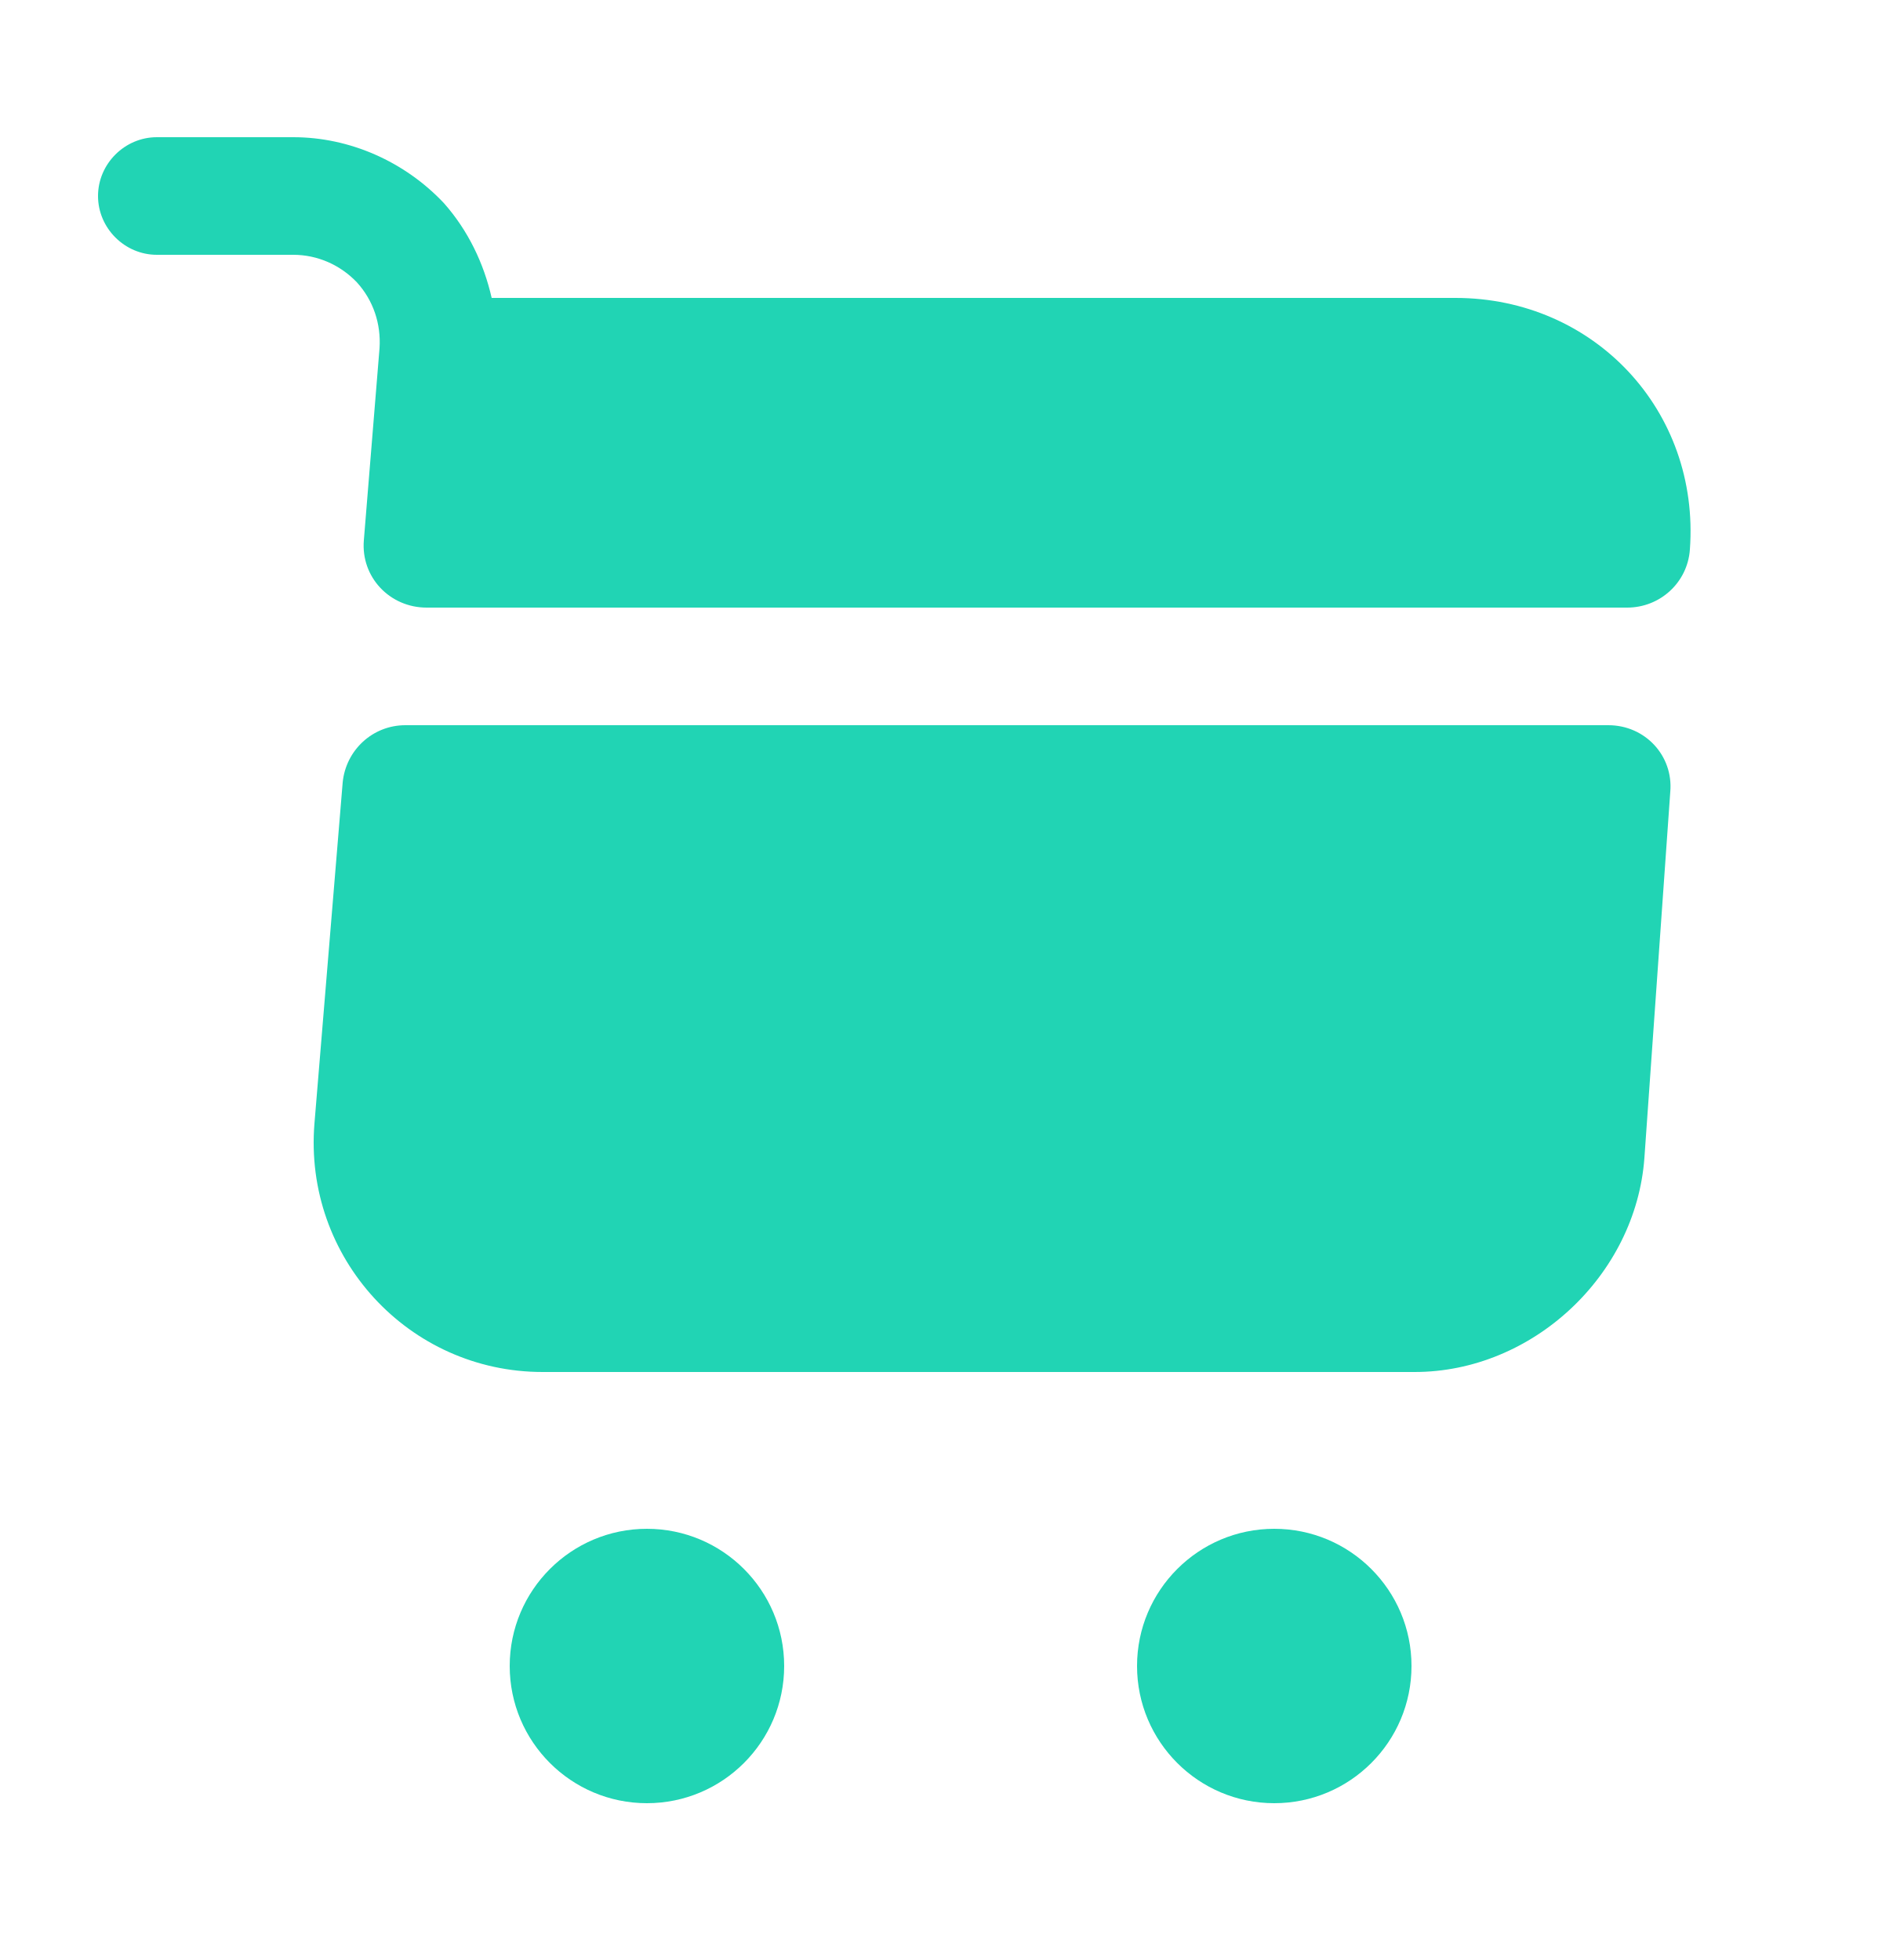
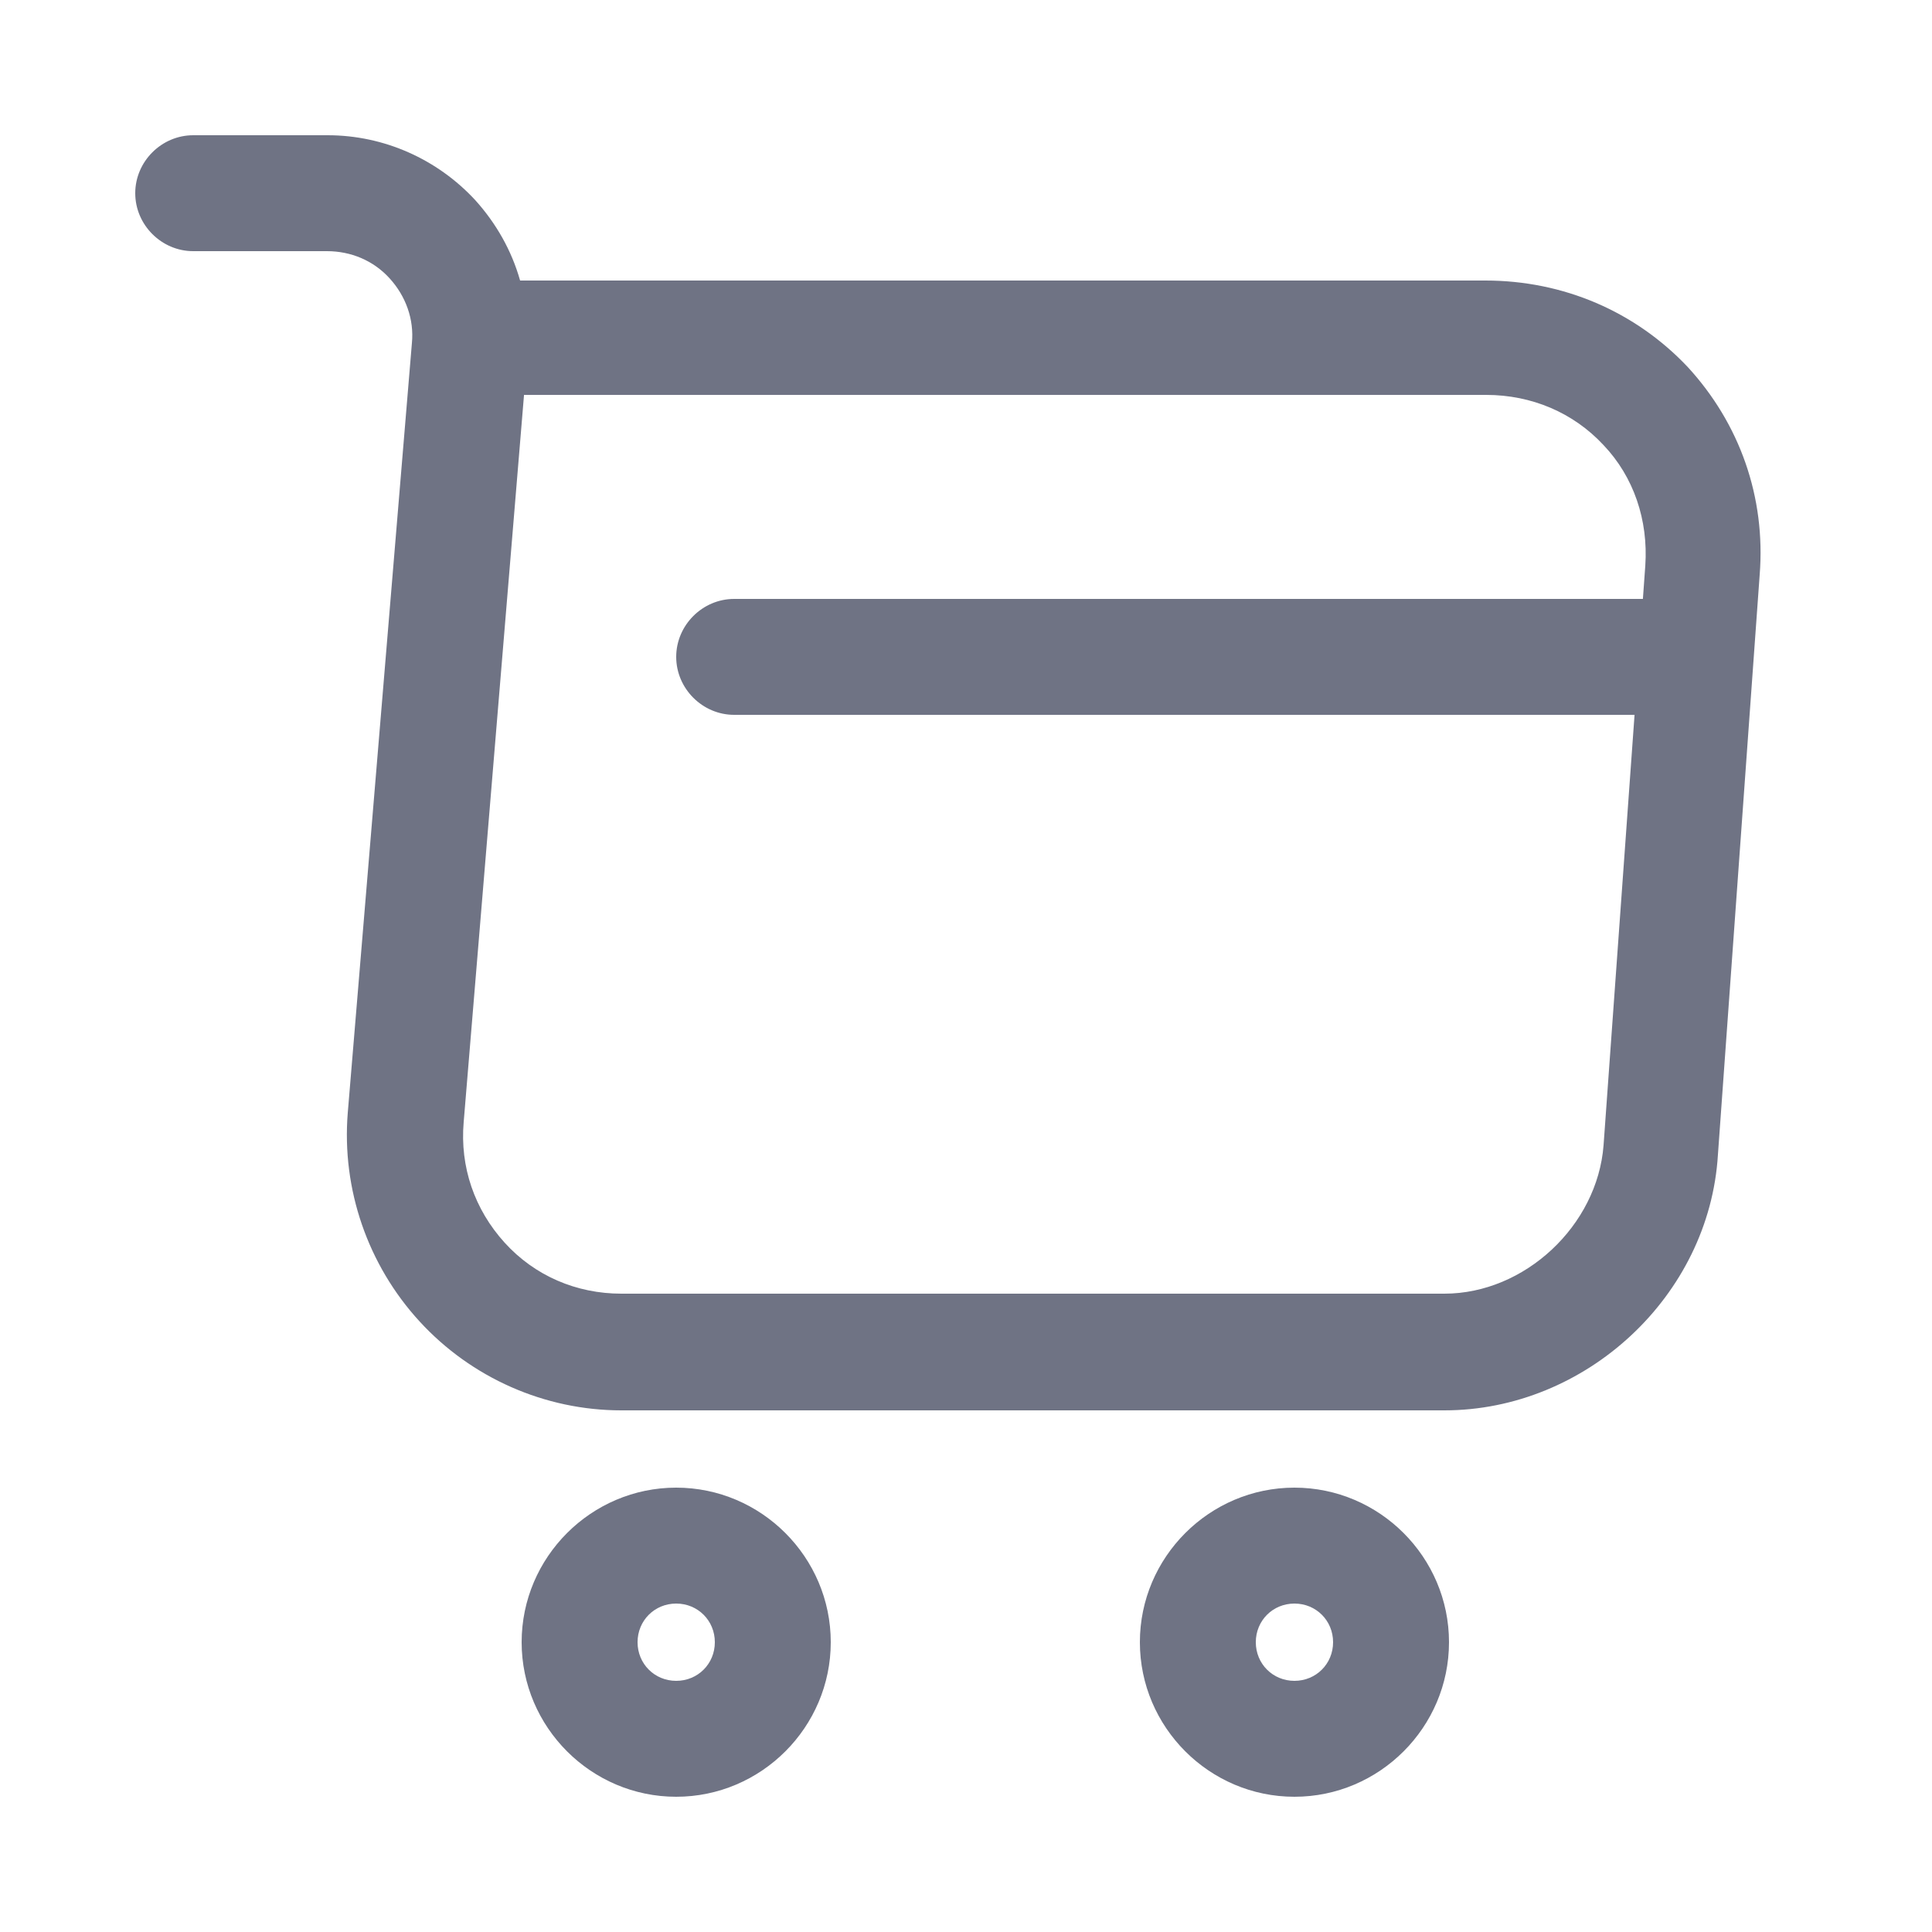
- <svg xmlns="http://www.w3.org/2000/svg" width="24" height="25" viewBox="0 0 24 25" fill="none">
-   <path d="M16.25 23C17.216 23 18 22.216 18 21.25C18 20.284 17.216 19.5 16.25 19.5C15.284 19.5 14.5 20.284 14.5 21.25C14.5 22.216 15.284 23 16.25 23Z" fill="#21D4B4" />
-   <path d="M8.25 23C9.216 23 10 22.216 10 21.25C10 20.284 9.216 19.5 8.25 19.5C7.284 19.5 6.5 20.284 6.5 21.25C6.5 22.216 7.284 23 8.25 23Z" fill="#21D4B4" />
-   <path d="M4.84 4.44L4.64 6.89C4.6 7.36 4.97 7.75 5.44 7.75H20.75C21.17 7.75 21.52 7.43 21.55 7.01C21.68 5.24 20.33 3.8 18.56 3.8H6.27C6.17 3.36 5.97 2.94 5.66 2.59C5.16 2.06 4.46 1.75 3.74 1.75H2C1.59 1.75 1.25 2.09 1.25 2.5C1.25 2.91 1.59 3.25 2 3.25H3.74C4.05 3.25 4.34 3.38 4.55 3.6C4.76 3.83 4.86 4.13 4.84 4.44Z" fill="#21D4B4" />
-   <path d="M20.51 9.25H5.17C4.75 9.25 4.41 9.57 4.37 9.98L4.01 14.33C3.87 16.04 5.21 17.5 6.92 17.5H18.04C19.54 17.5 20.86 16.27 20.97 14.77L21.3 10.1C21.34 9.64 20.98 9.25 20.51 9.25Z" fill="#21D4B4" />
+ <svg xmlns="http://www.w3.org/2000/svg" width="25" height="25" viewBox="0 0 25 25" fill="none">
+   <path d="M18.69 18.25H8.04C7.05 18.25 6.1 17.83 5.43 17.1C4.76 16.37 4.42 15.39 4.5 14.4L5.33 4.44C5.36 4.13 5.25 3.83 5.04 3.6C4.83 3.37 4.54 3.25 4.23 3.25H2.5C2.09 3.25 1.75 2.91 1.75 2.5C1.75 2.09 2.09 1.75 2.5 1.75H4.24C4.97 1.75 5.66 2.06 6.15 2.59C6.42 2.89 6.62 3.24 6.73 3.63H19.22C20.23 3.63 21.16 4.03 21.84 4.75C22.51 5.48 22.85 6.43 22.77 7.44L22.23 14.94C22.12 16.77 20.52 18.25 18.69 18.25ZM6.78 5.12L6 14.52C5.95 15.1 6.14 15.65 6.53 16.08C6.92 16.51 7.46 16.74 8.04 16.74H18.69C19.73 16.74 20.67 15.86 20.75 14.82L21.29 7.32C21.33 6.73 21.14 6.17 20.75 5.76C20.36 5.34 19.82 5.11 19.23 5.11H6.78V5.12Z" fill="#6F7384" />
+   <path d="M16.75 23.25C15.65 23.25 14.75 22.35 14.75 21.25C14.75 20.15 15.65 19.25 16.75 19.25C17.85 19.25 18.75 20.15 18.75 21.25C18.75 22.35 17.85 23.25 16.75 23.25ZM16.75 20.75C16.47 20.75 16.25 20.97 16.25 21.25C16.25 21.53 16.47 21.75 16.75 21.75C17.03 21.75 17.25 21.53 17.25 21.25C17.25 20.97 17.03 20.75 16.75 20.75Z" fill="#6F7384" />
+   <path d="M8.75 23.25C7.65 23.25 6.75 22.35 6.75 21.25C6.75 20.15 7.65 19.25 8.75 19.25C9.85 19.25 10.75 20.15 10.75 21.25C10.75 22.35 9.85 23.25 8.75 23.25ZM8.75 20.75C8.47 20.75 8.25 20.97 8.25 21.25C8.25 21.53 8.47 21.75 8.75 21.75C9.03 21.75 9.25 21.53 9.25 21.25C9.25 20.97 9.03 20.75 8.75 20.75Z" fill="#6F7384" />
+   <path d="M21.5 9.25H9.5C9.09 9.25 8.75 8.91 8.75 8.5C8.75 8.09 9.09 7.75 9.5 7.75H21.5C21.91 7.75 22.25 8.09 22.25 8.5C22.25 8.91 21.91 9.25 21.5 9.25Z" fill="#6F7384" />
</svg>
